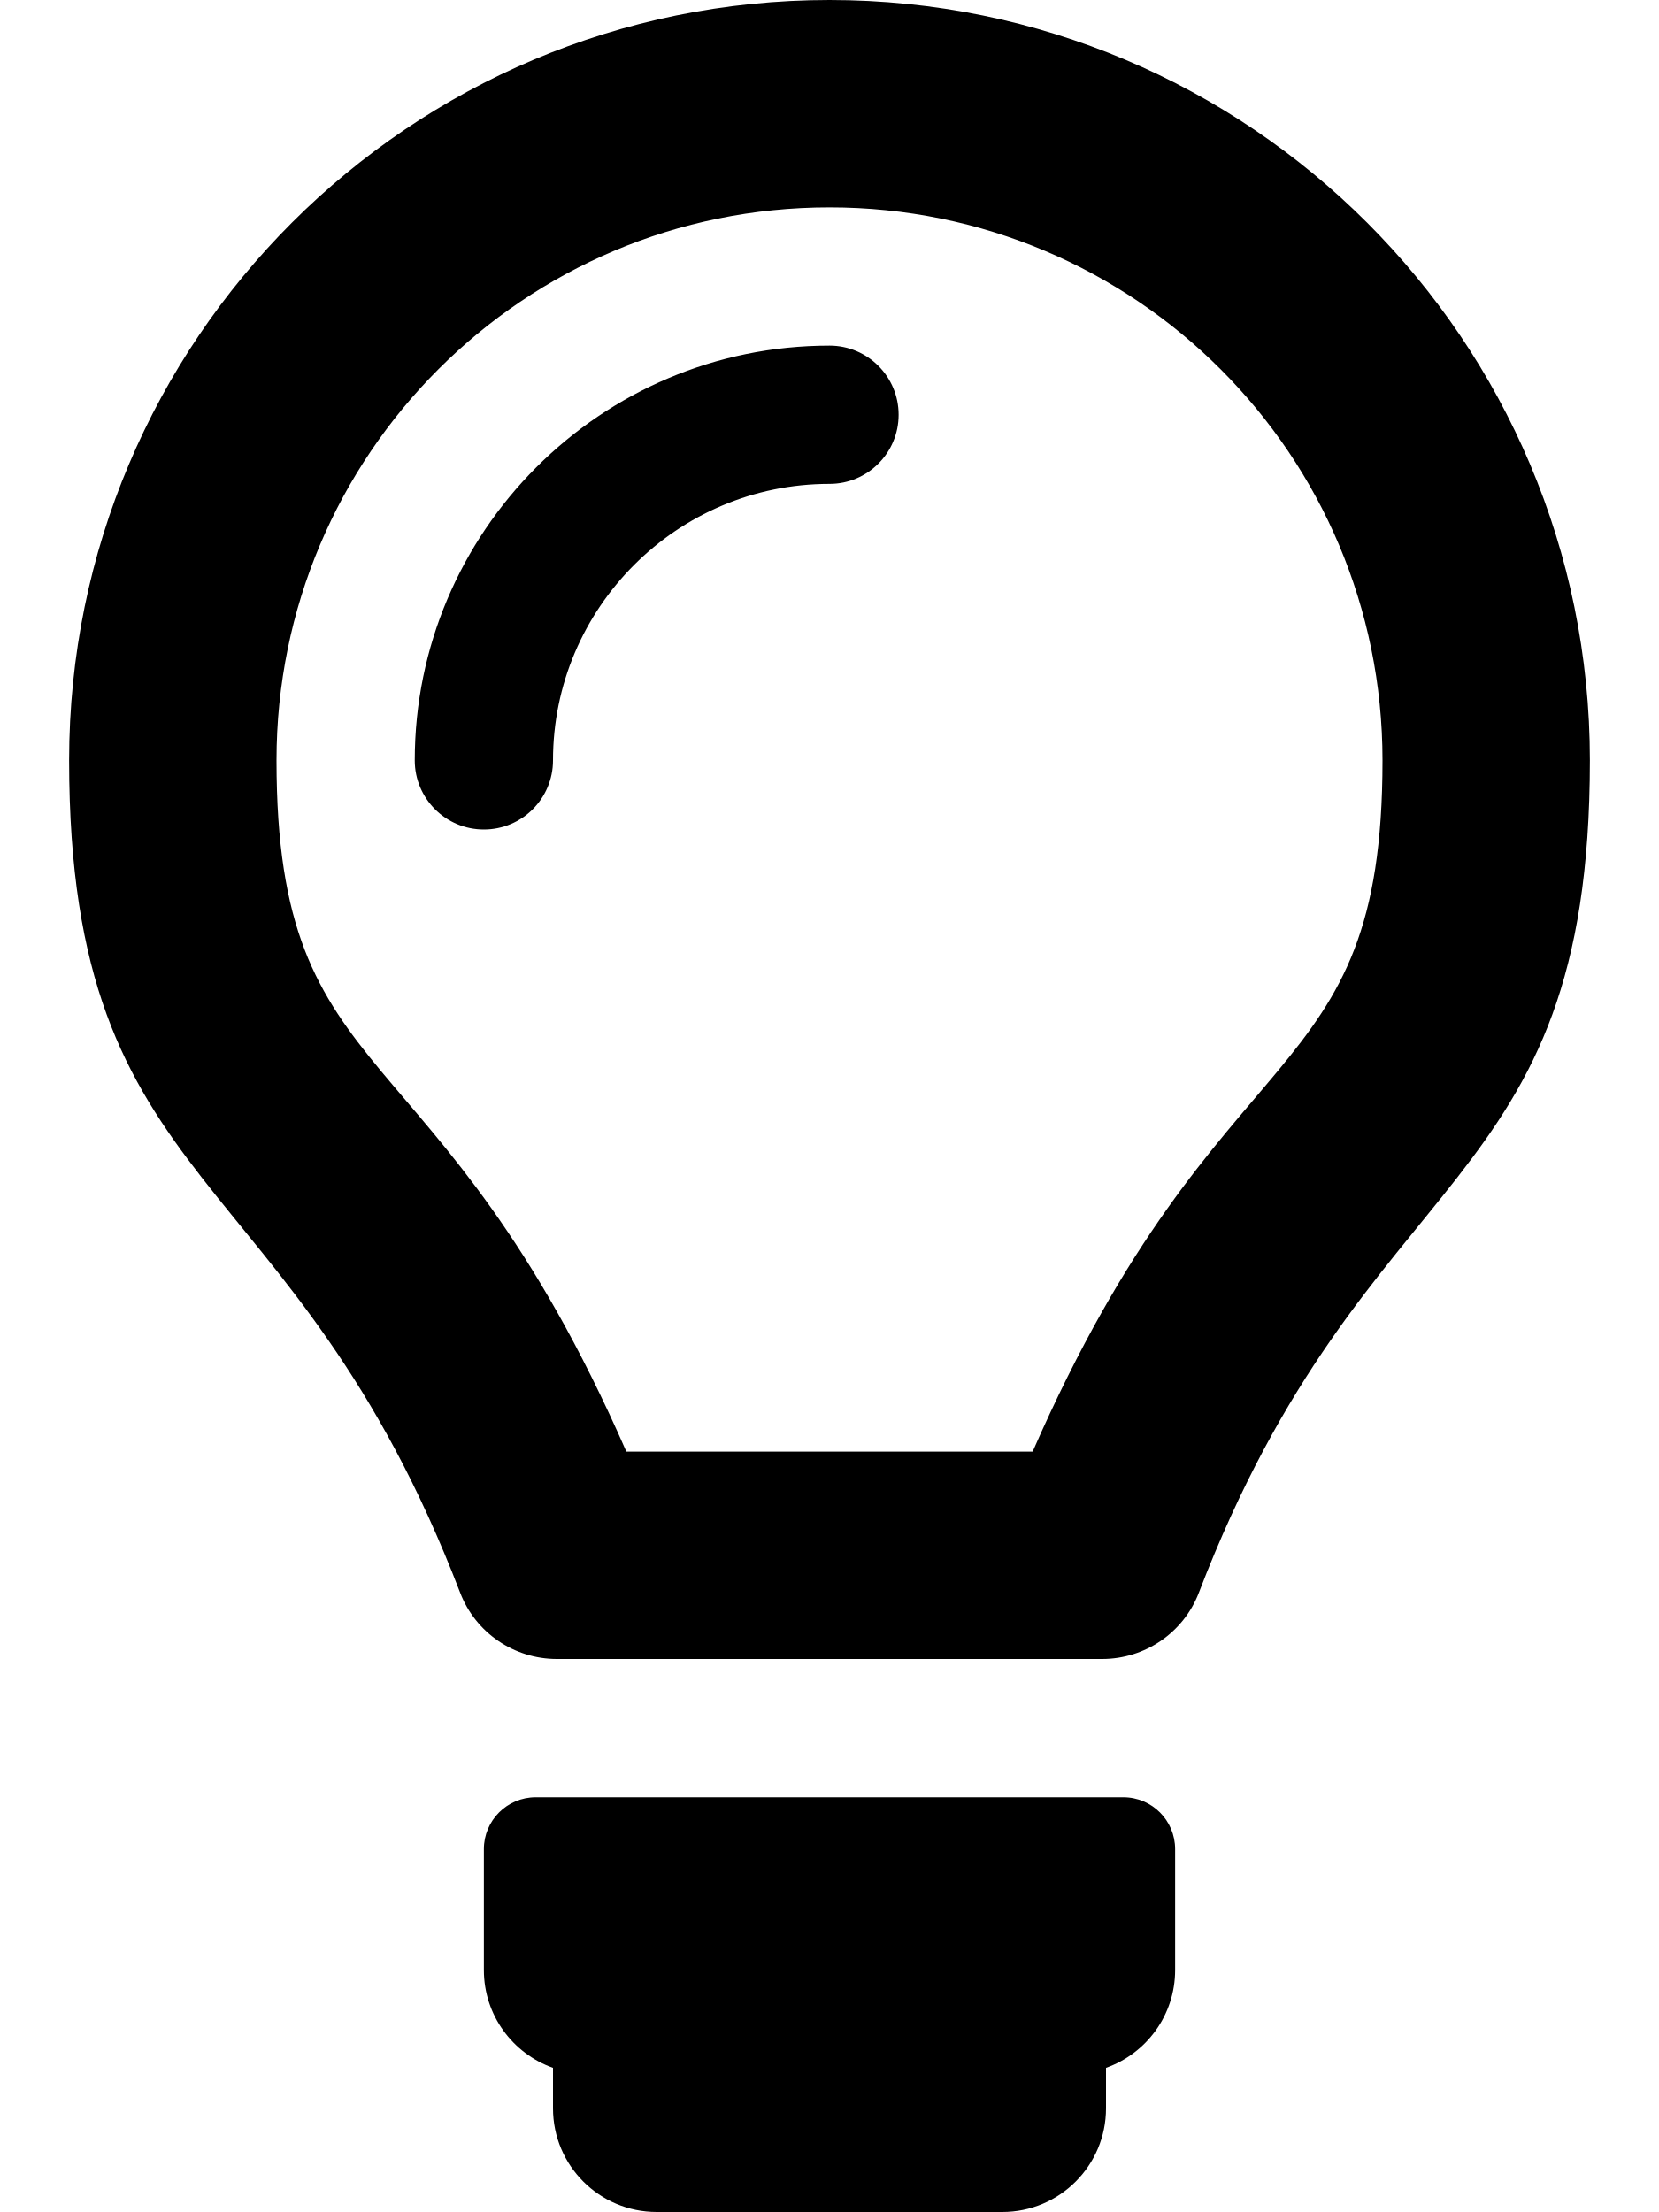
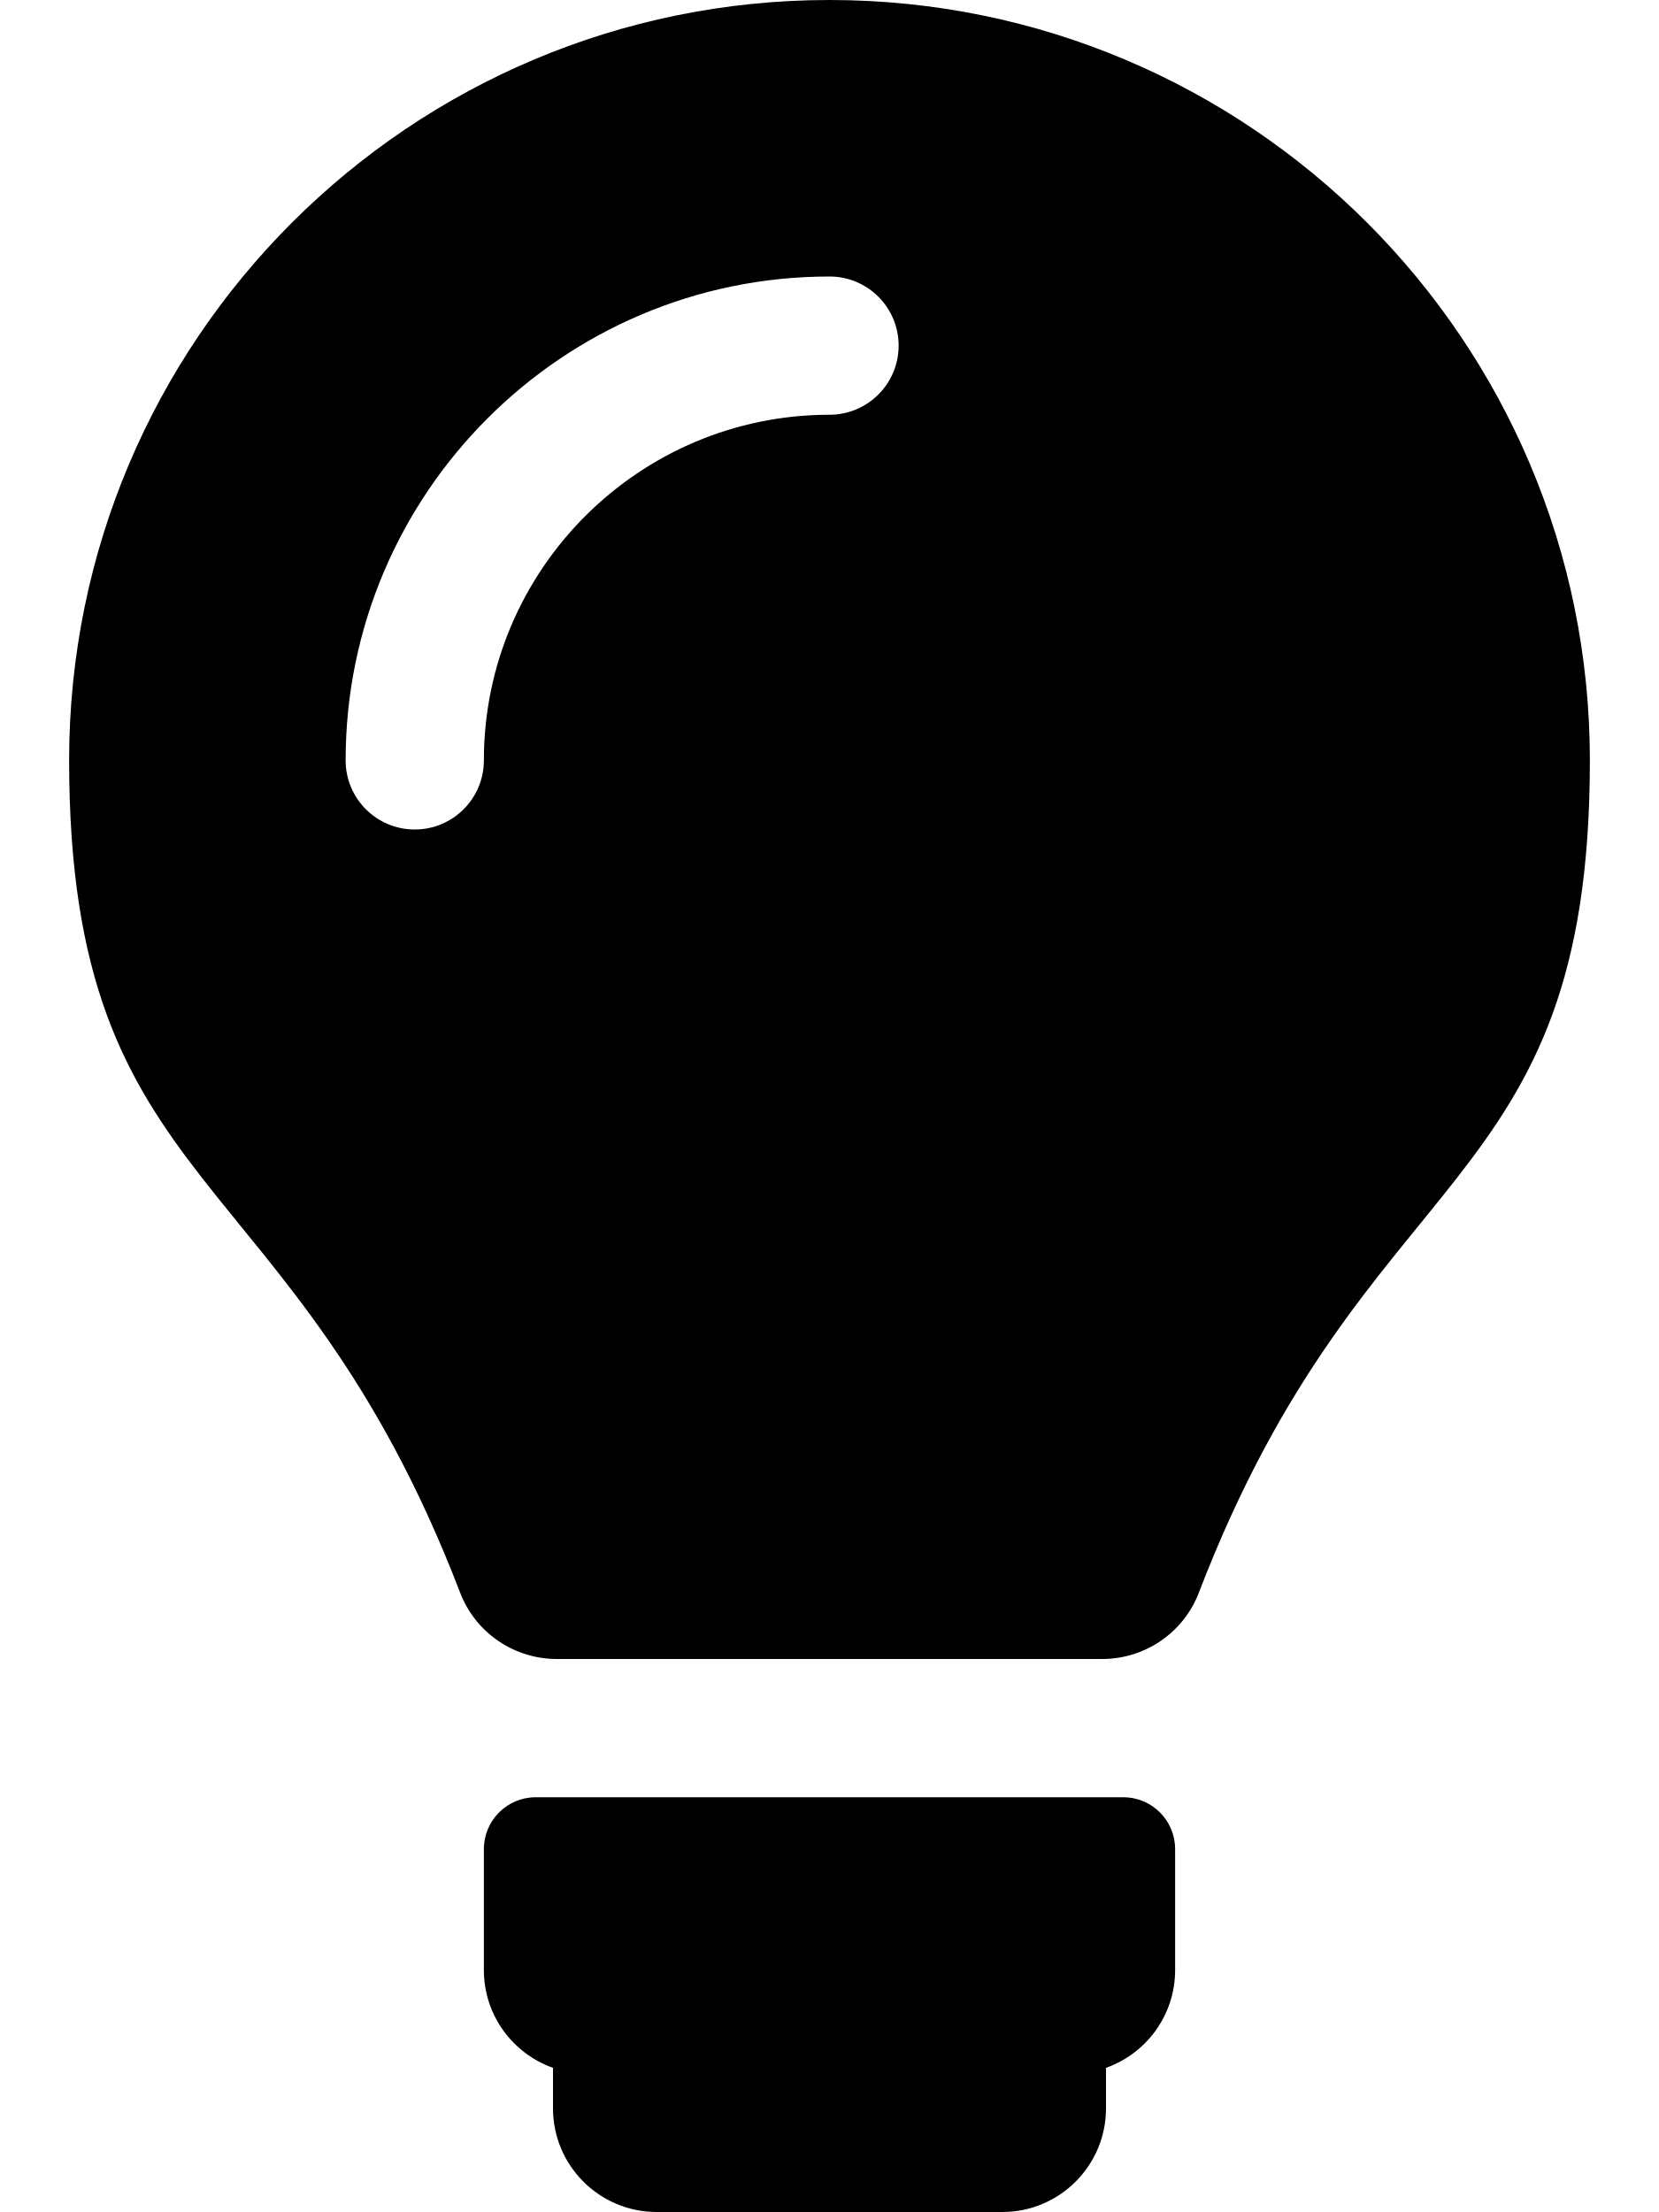
<svg xmlns="http://www.w3.org/2000/svg" viewBox="0 0 384 512">
-   <path d="M272 428v28c0 10.449-6.68 19.334-16 22.629V488c0 13.255-10.745 24-24 24h-80c-13.255 0-24-10.745-24-24v-9.371c-9.32-3.295-16-12.18-16-22.629v-28c0-6.627 5.373-12 12-12h136c6.627 0 12 5.373 12 12zM128 176c0-35.29 28.71-64 64-64 8.837 0 16-7.164 16-16s-7.163-16-16-16c-52.935 0-96 43.065-96 96 0 8.836 7.164 16 16 16s16-7.164 16-16zm64-128c70.734 0 128 57.254 128 128 0 77.602-37.383 60.477-80.98 160h-94.04C101.318 236.33 64 253.869 64 176c0-70.735 57.254-128 128-128m0-48C94.805 0 16 78.803 16 176c0 101.731 51.697 91.541 90.516 192.674 3.55 9.249 12.47 15.326 22.376 15.326h126.215c9.906 0 18.826-6.078 22.376-15.326C316.303 267.541 368 277.731 368 176 368 78.803 289.195 0 192 0z" />
+   <path d="M272 428v28c0 10.449-6.68 19.334-16 22.629V488c0 13.255-10.745 24-24 24h-80c-13.255 0-24-10.745-24-24v-9.371c-9.32-3.295-16-12.18-16-22.629v-28c0-6.627 5.373-12 12-12h136c6.627 0 12 5.373 12 12zm-143.107-44c-9.907 0-18.826-6.078-22.376-15.327C67.697 267.541 16 277.731 16 176 16 78.803 94.805 0 192 0s176 78.803 176 176c0 101.731-51.697 91.541-90.516 192.673-3.55 9.249-12.47 15.327-22.376 15.327H128.893zM112 176c0-44.112 35.888-80 80-80 8.837 0 16-7.164 16-16s-7.163-16-16-16c-61.757 0-112 50.243-112 112 0 8.836 7.164 16 16 16s16-7.164 16-16z" />
</svg>
